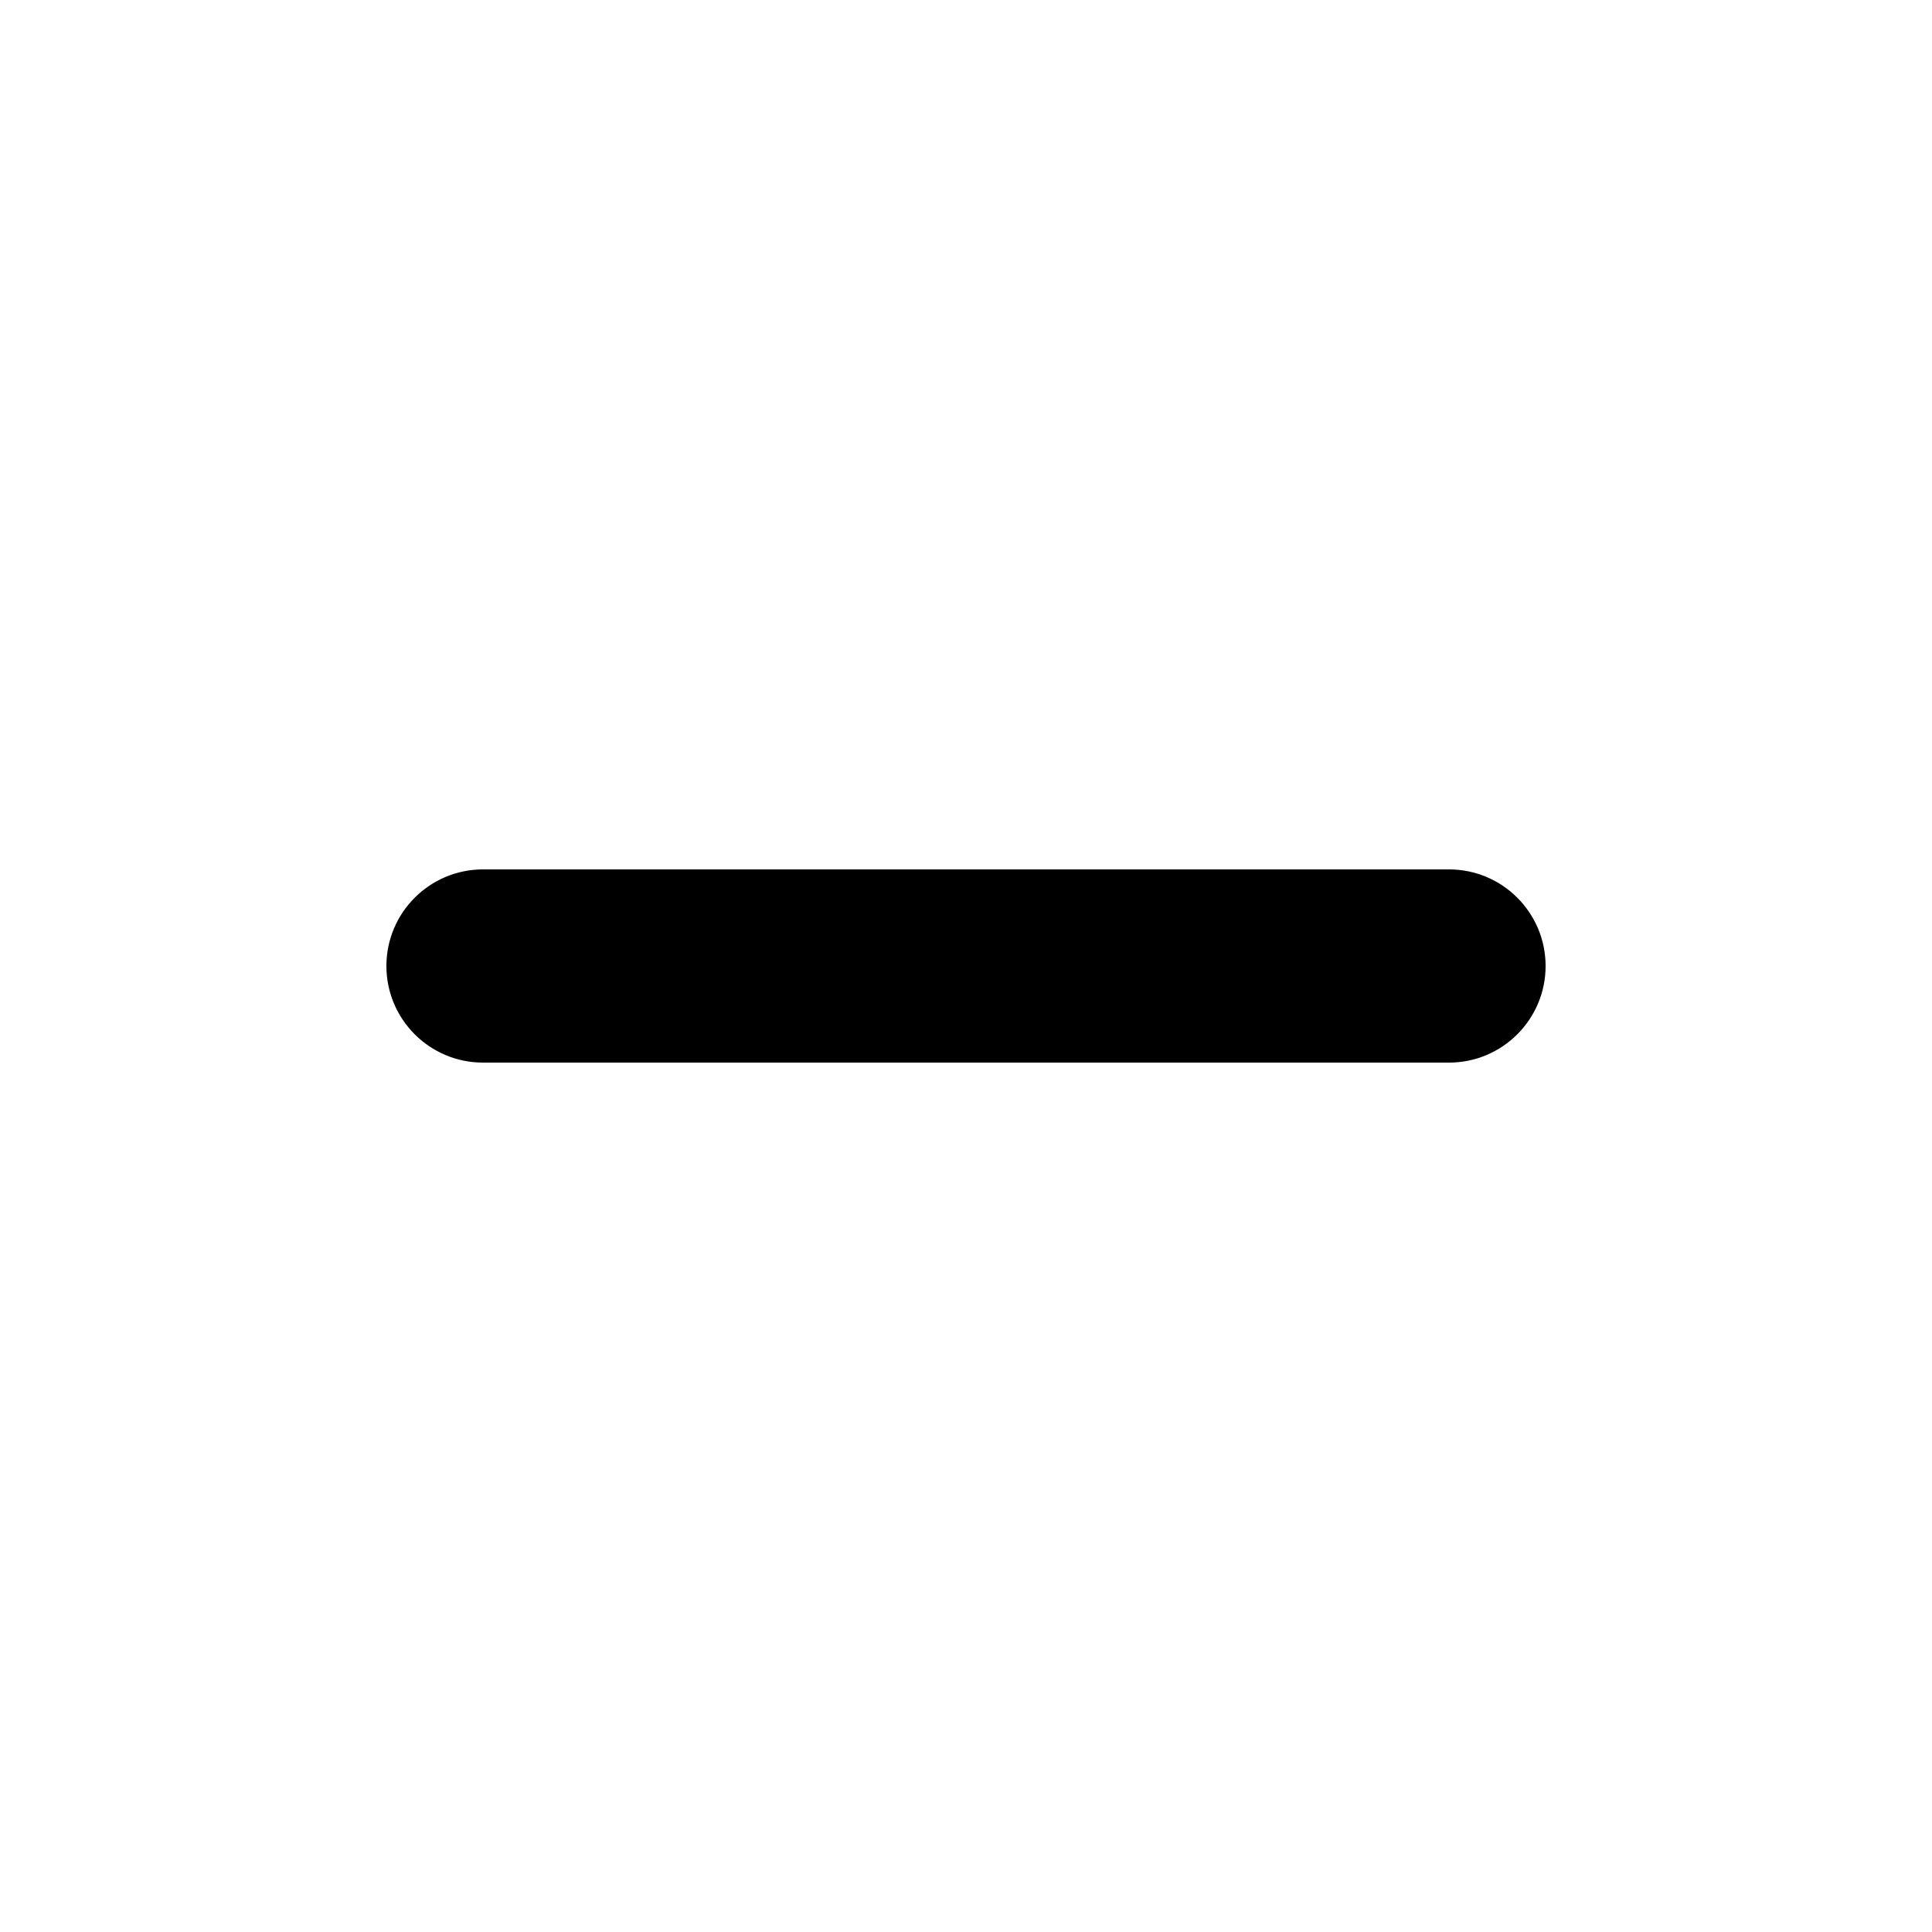
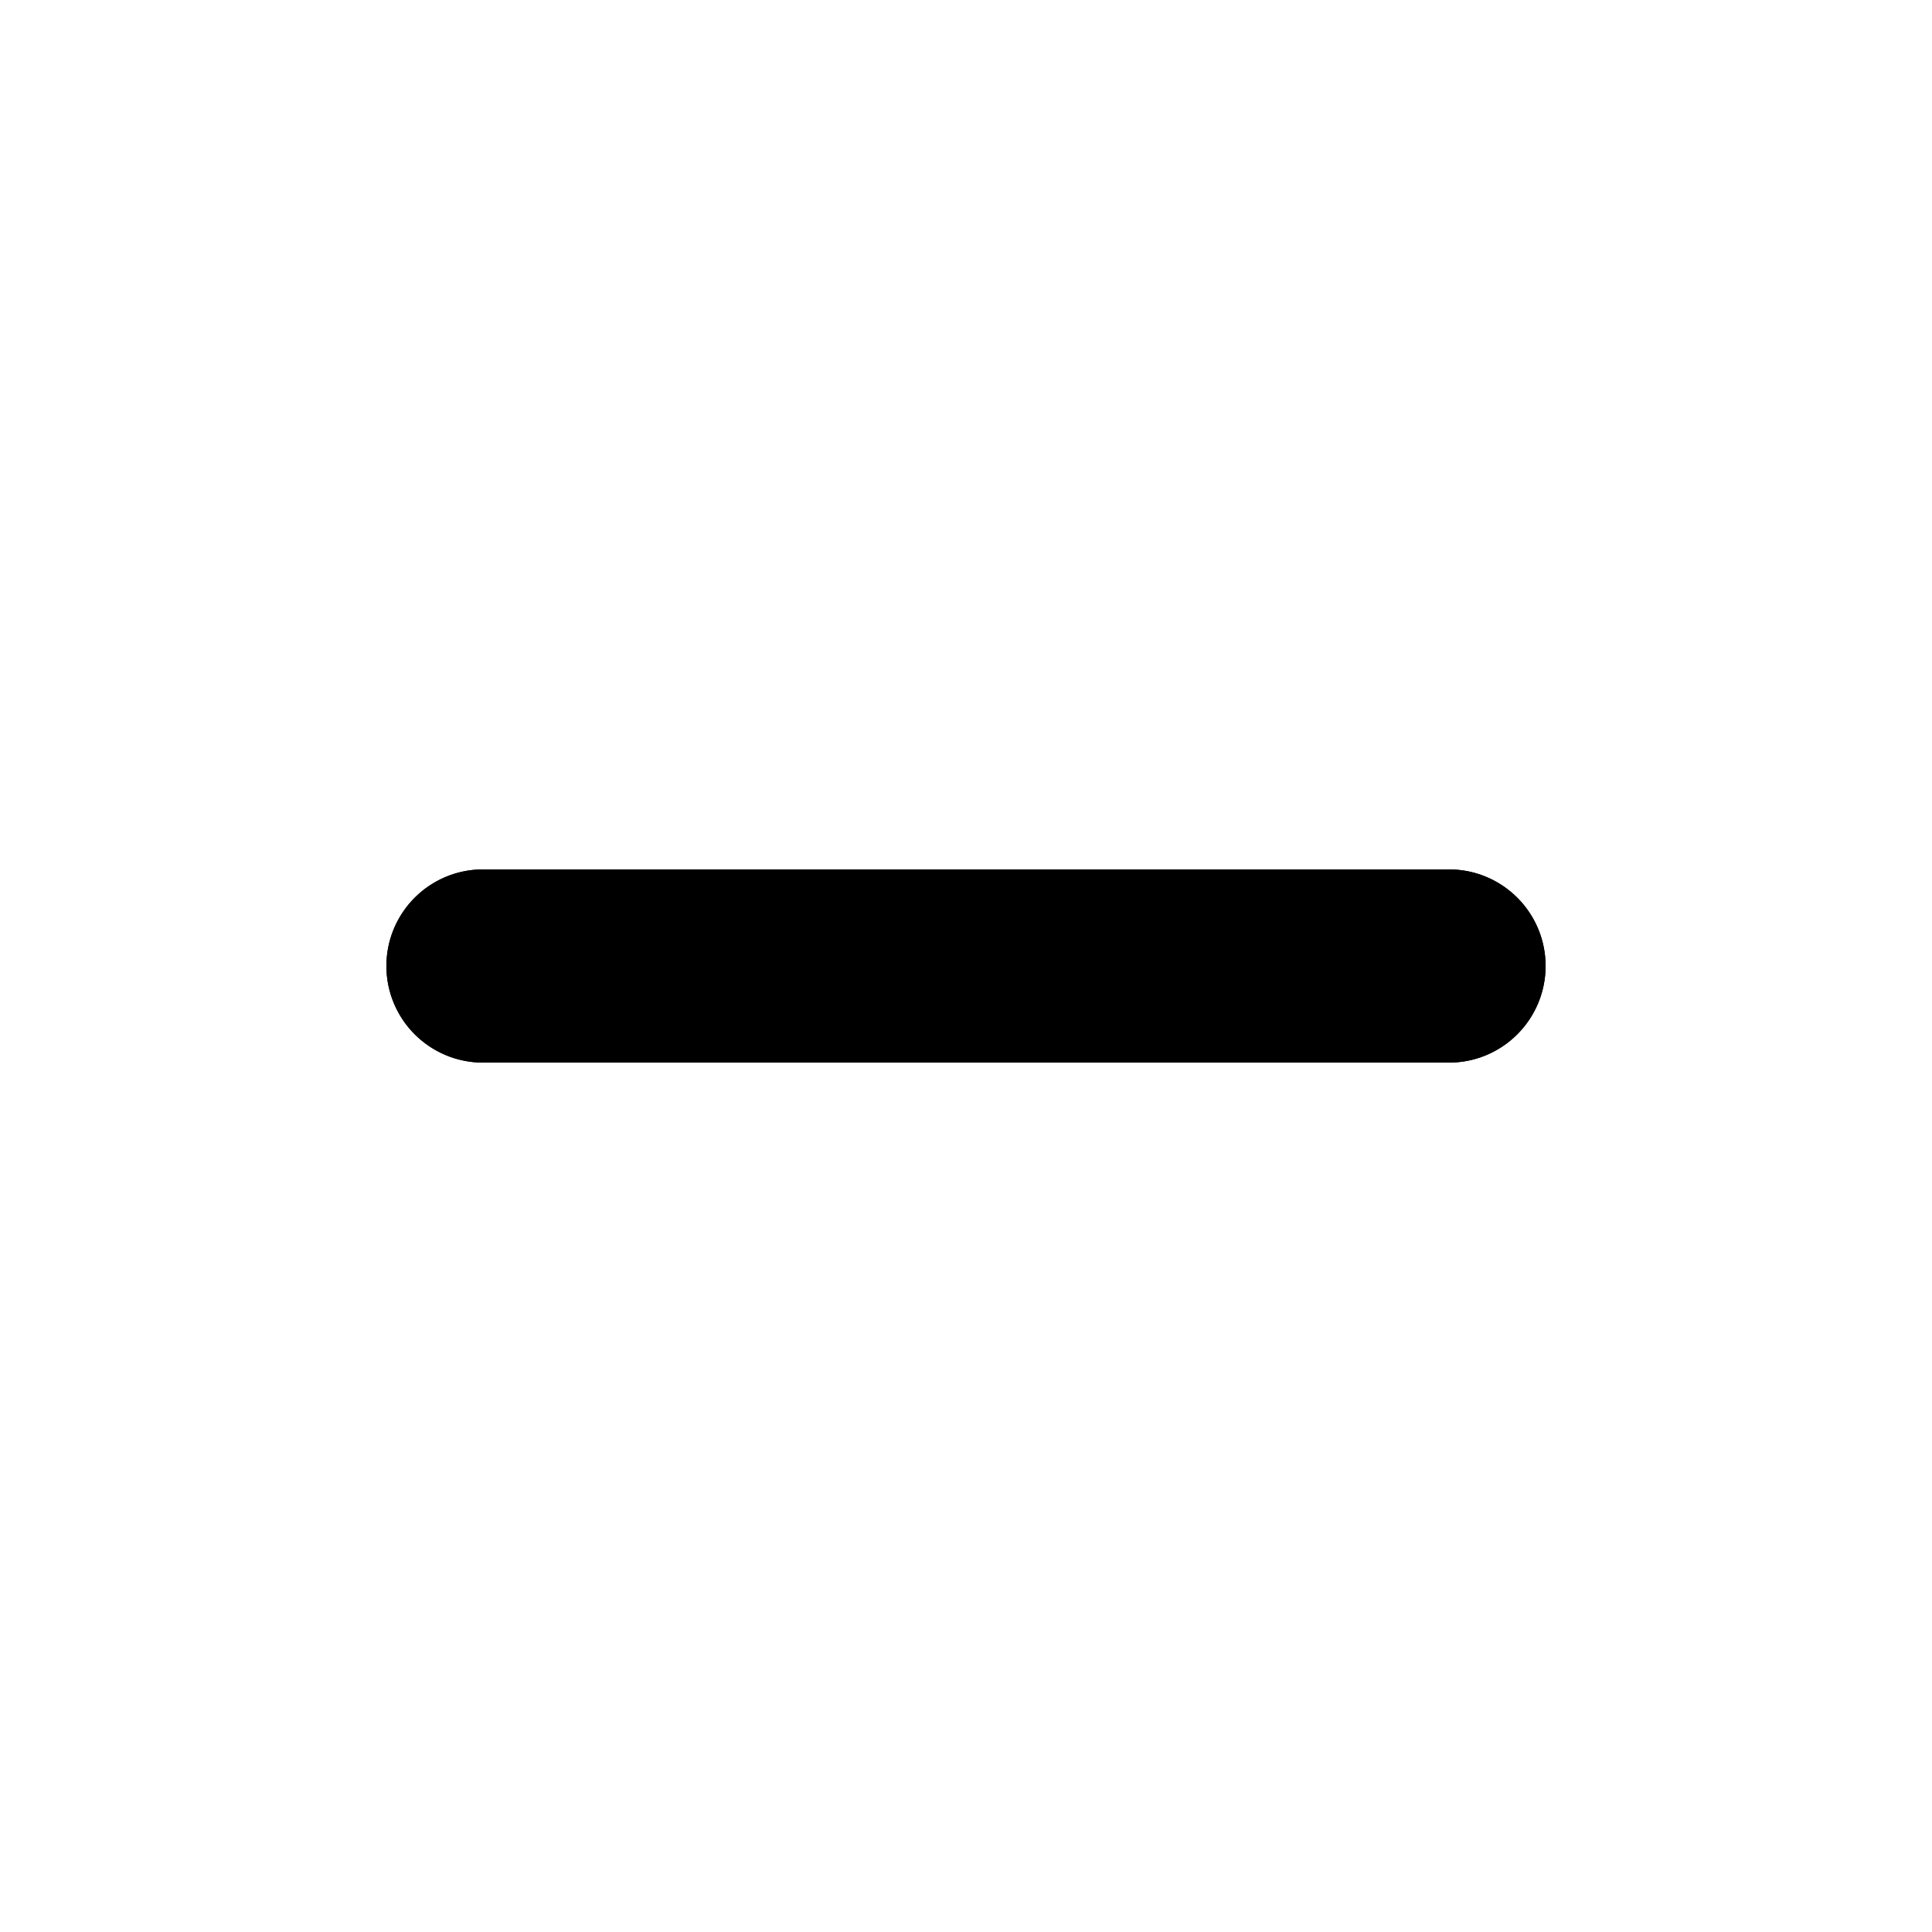
<svg xmlns="http://www.w3.org/2000/svg" width="20" height="20" viewBox="0 0 20 20" fill="none">
+   <path d="M5 10H15" stroke="currentColor" stroke-width="2" stroke-linecap="round" />
  <path d="M5 11C4.448 11 4 10.552 4 10C4 9.448 4.448 9 5 9H15C15.552 9 16 9.448 16 10C16 10.552 15.552 11 15 11H5Z" fill="currentColor" />
</svg>
